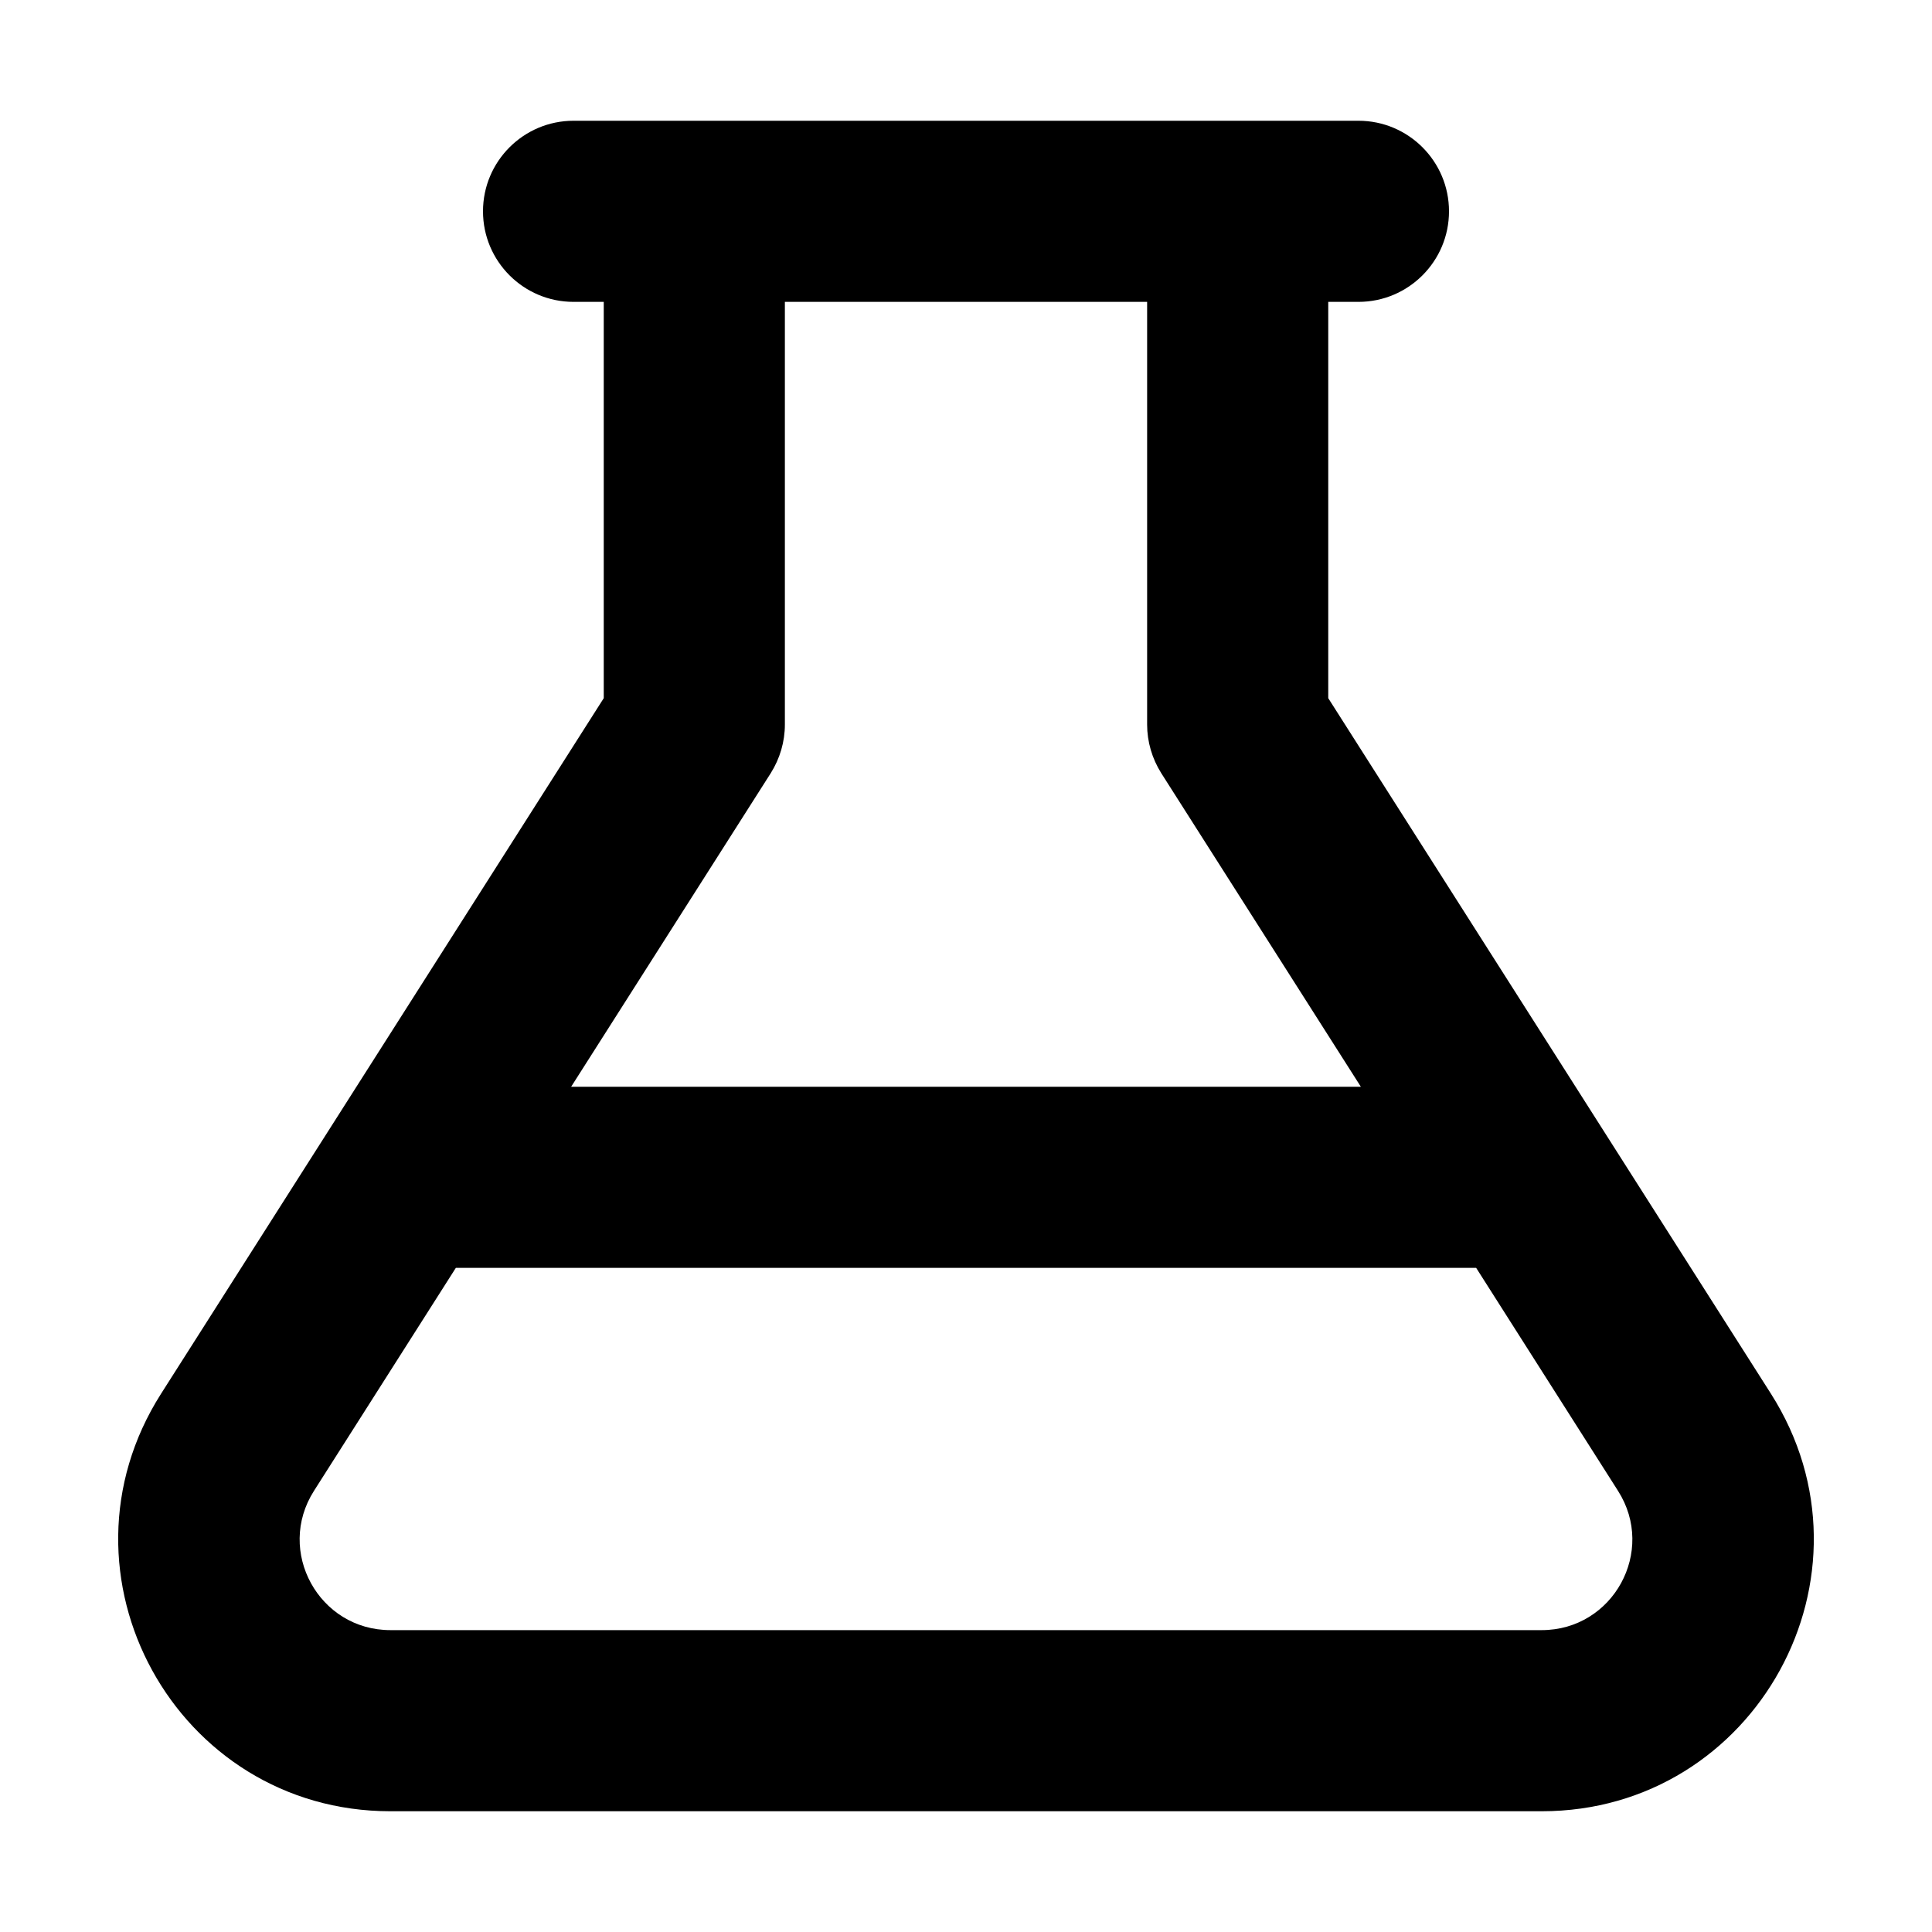
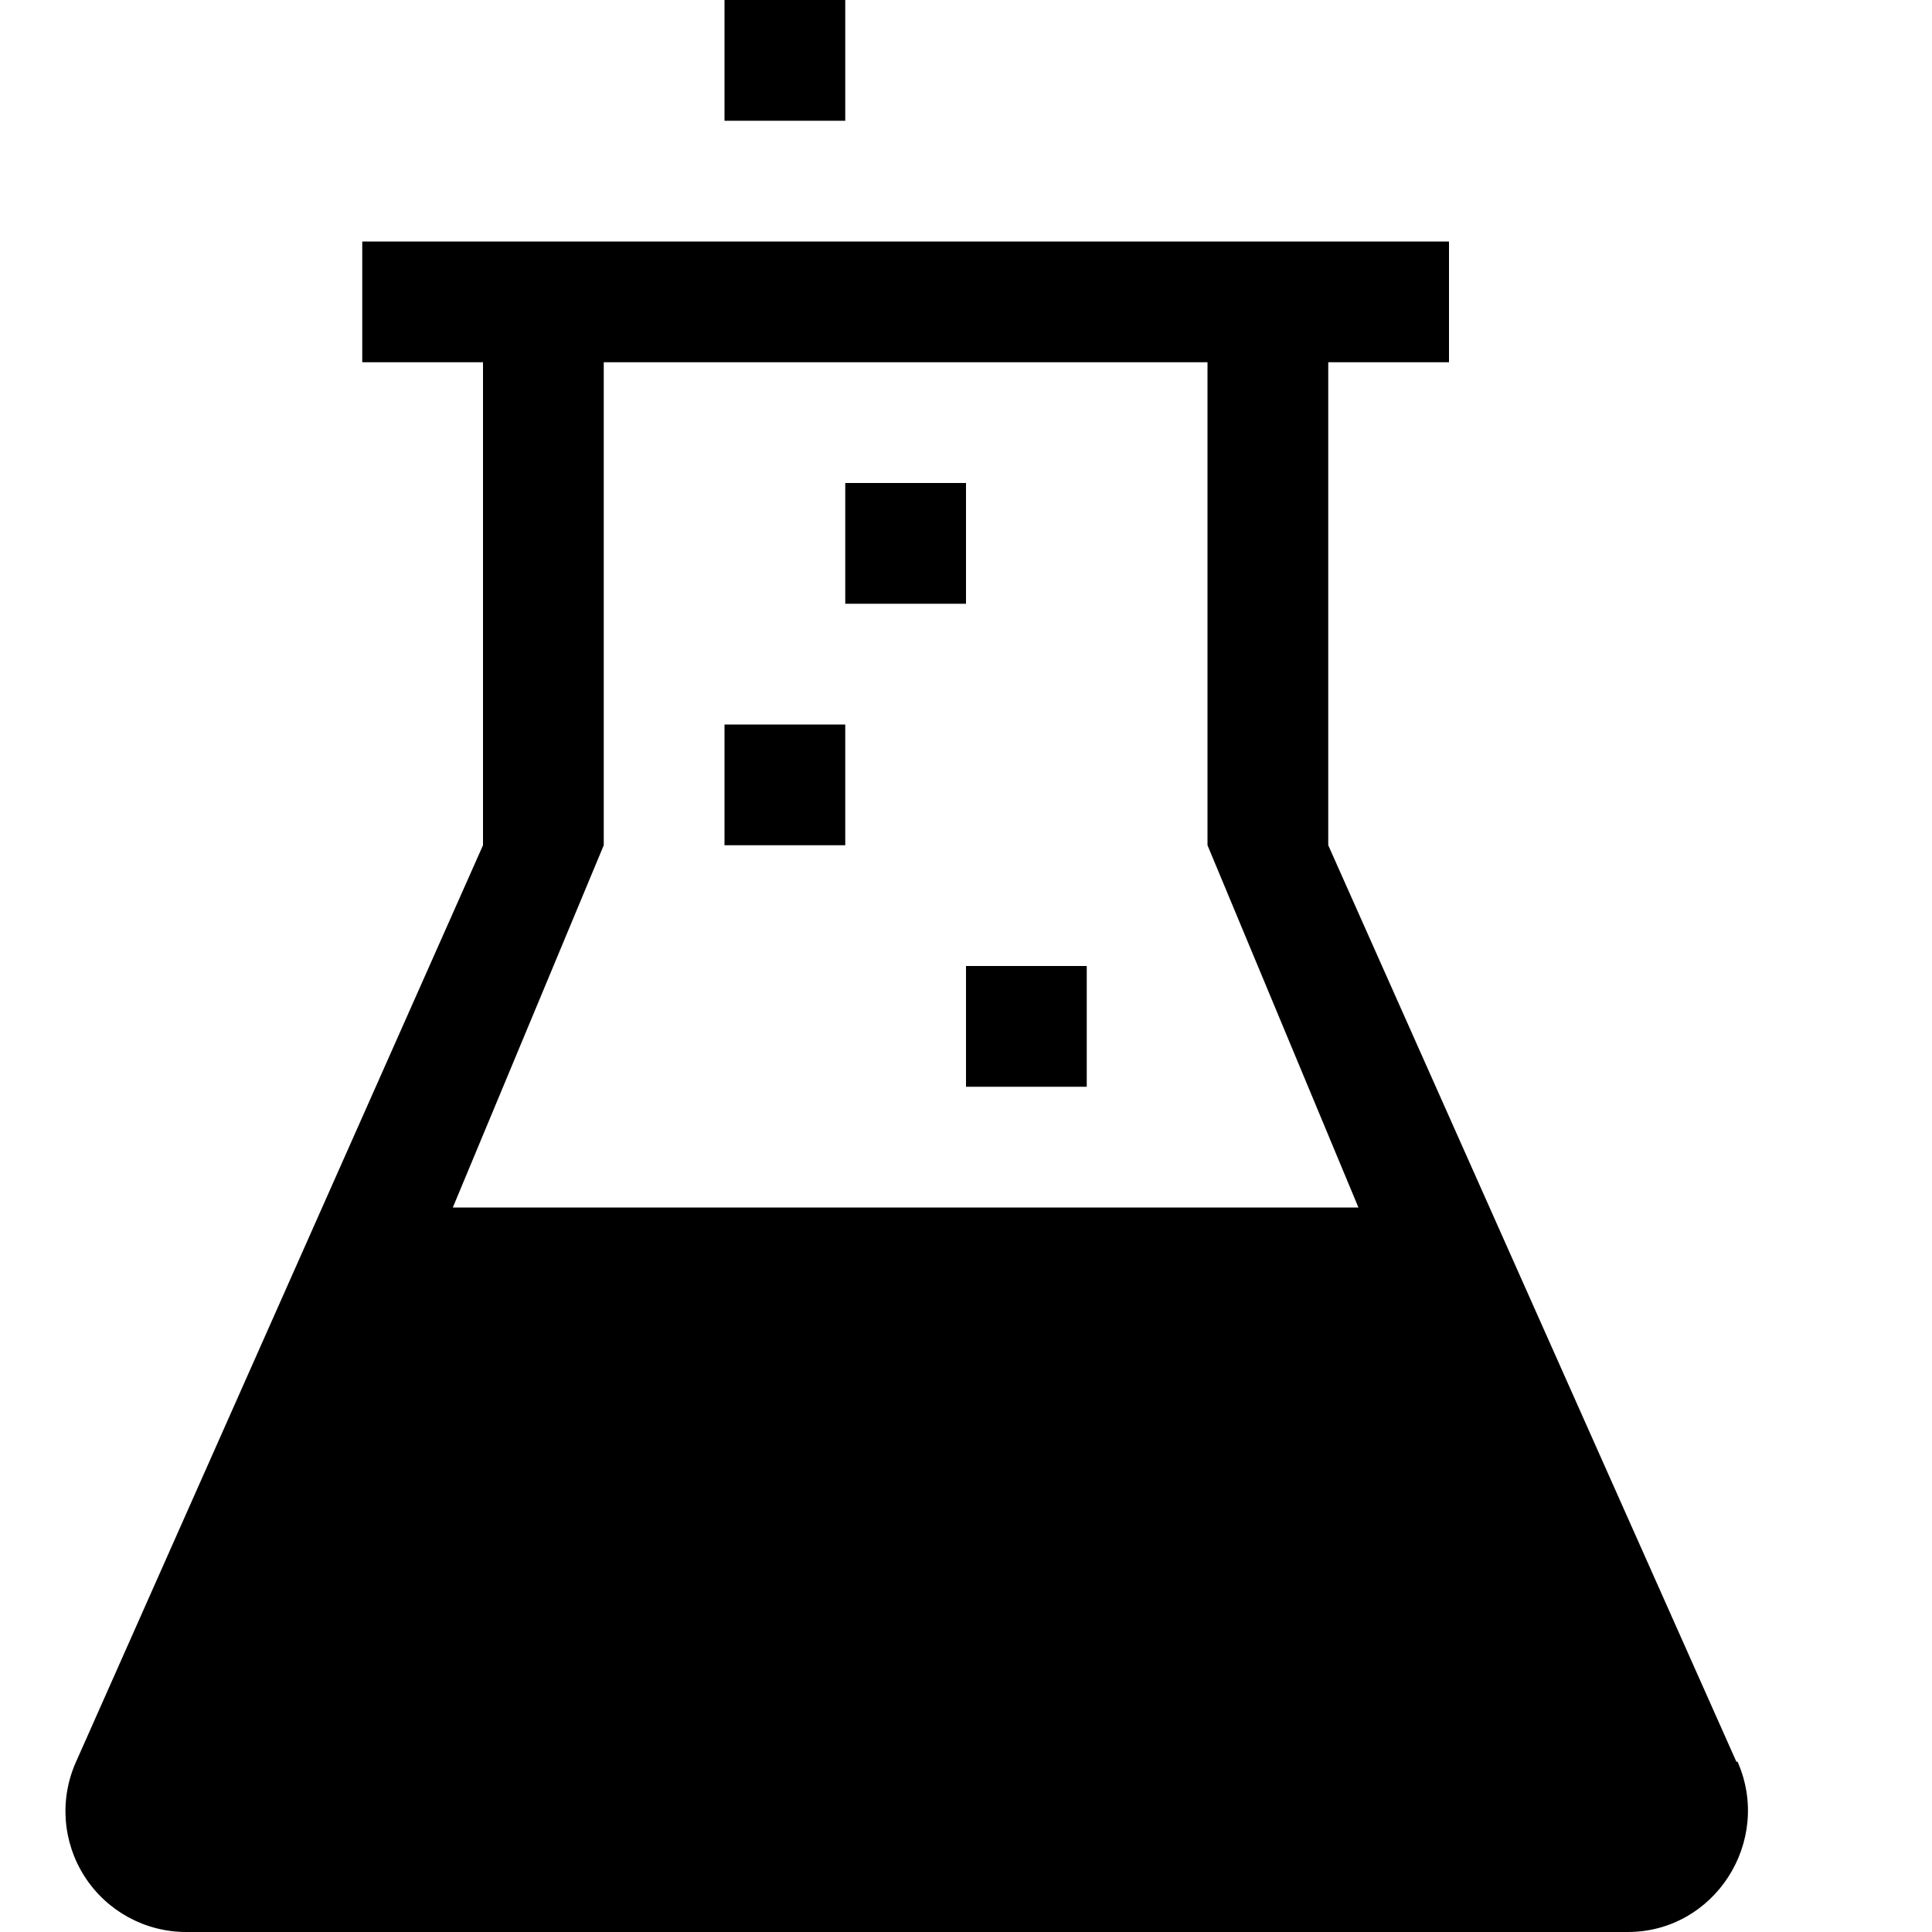
<svg xmlns="http://www.w3.org/2000/svg" width="16" height="16" viewBox="0 0 16 16">
-   <path fill-rule="evenodd" clip-rule="evenodd" d="M5 5.782V2.5H4.75C4.336 2.5 4 2.164 4 1.75C4 1.336 4.336 1 4.75 1H5.75H10.25H11.25C11.664 1 12 1.336 12 1.75C12 2.164 11.664 2.5 11.25 2.5H11V5.782L14.666 11.542C15.619 13.04 14.543 15 12.768 15H3.233C1.457 15 0.381 13.04 1.334 11.542L5 5.782ZM9.5 2.5H6.5V6C6.5 6.143 6.459 6.282 6.383 6.403L4.73 9H11.27L9.617 6.403C9.541 6.282 9.5 6.143 9.5 6V2.5ZM2.6 12.347L3.775 10.5H12.225L13.4 12.347C13.718 12.847 13.359 13.5 12.768 13.5H3.233C2.641 13.5 2.282 12.847 2.6 12.347Z" />
+   <path fill-rule="evenodd" d="M14.38 14.59L11 7V3h1V2H3v1h1v4L.63 14.59A1 1 0 001.54 16h11.94c.72 0 1.2-.75.91-1.41h-.01zM3.75 10L5 7V3h5v4l1.25 3h-7.5zM8 8h1v1H8V8zM7 7H6V6h1v1zm0-3h1v1H7V4zm0-3H6V0h1v1z" />
</svg>
